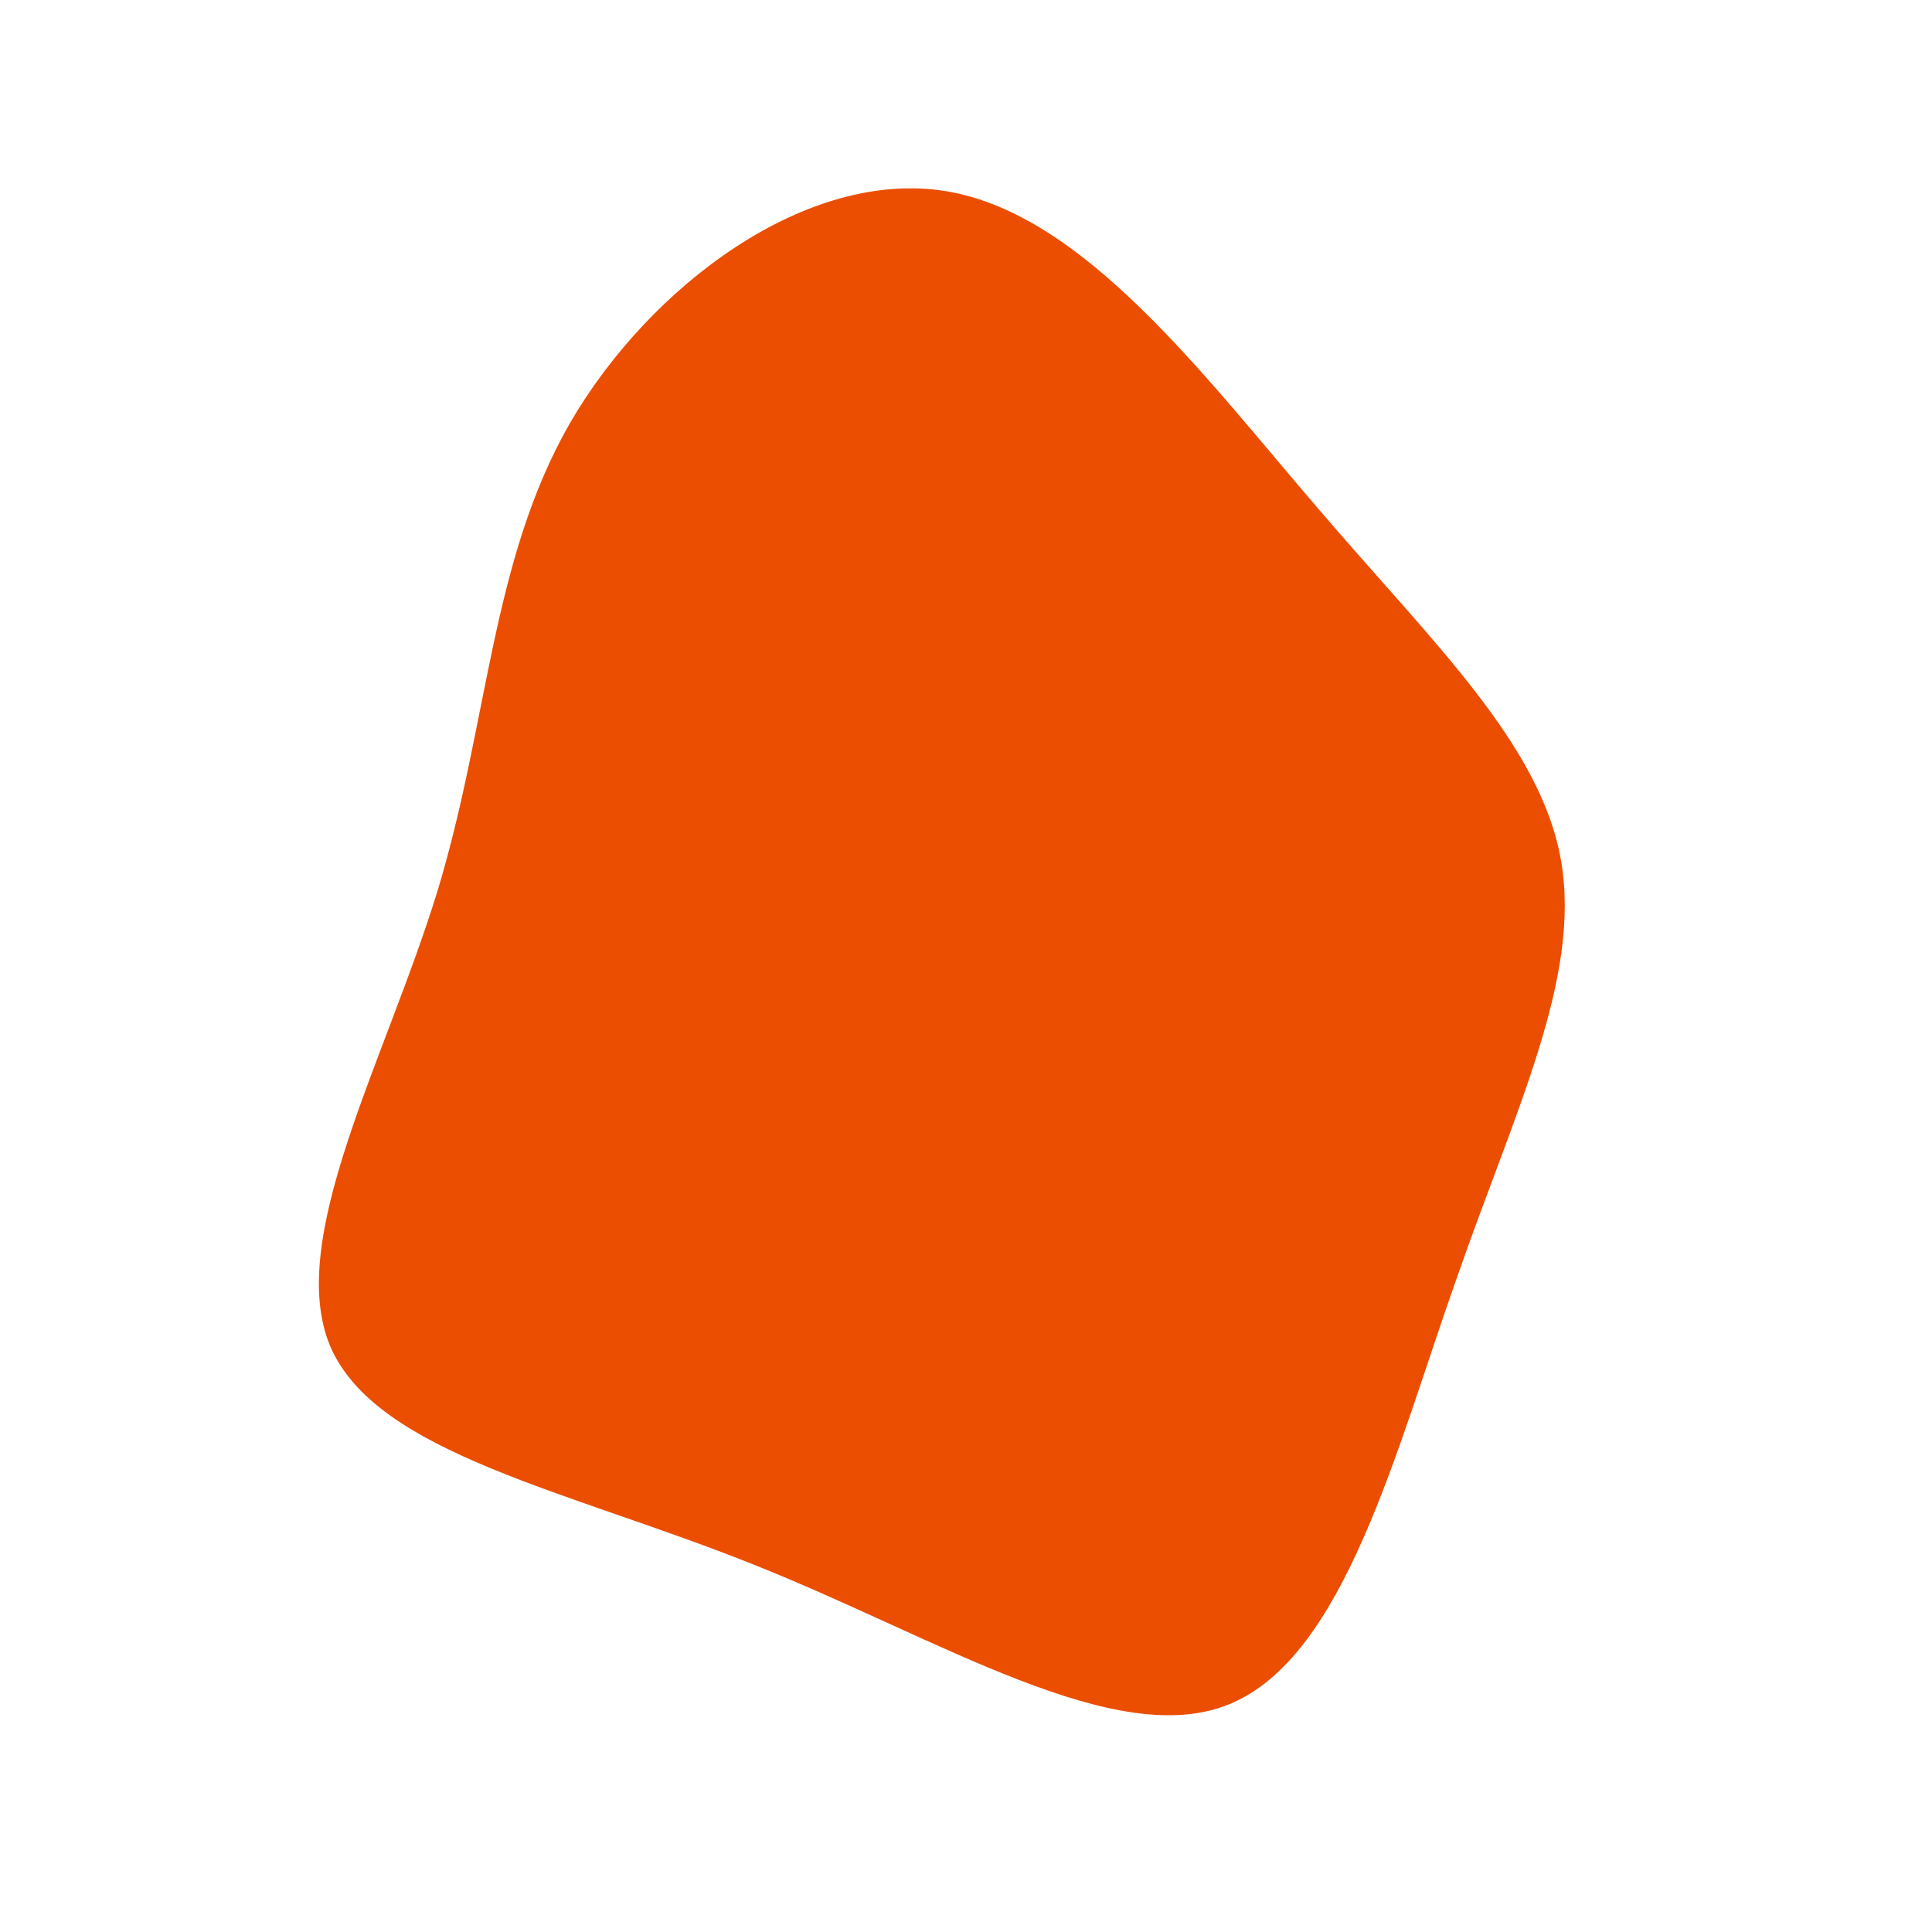
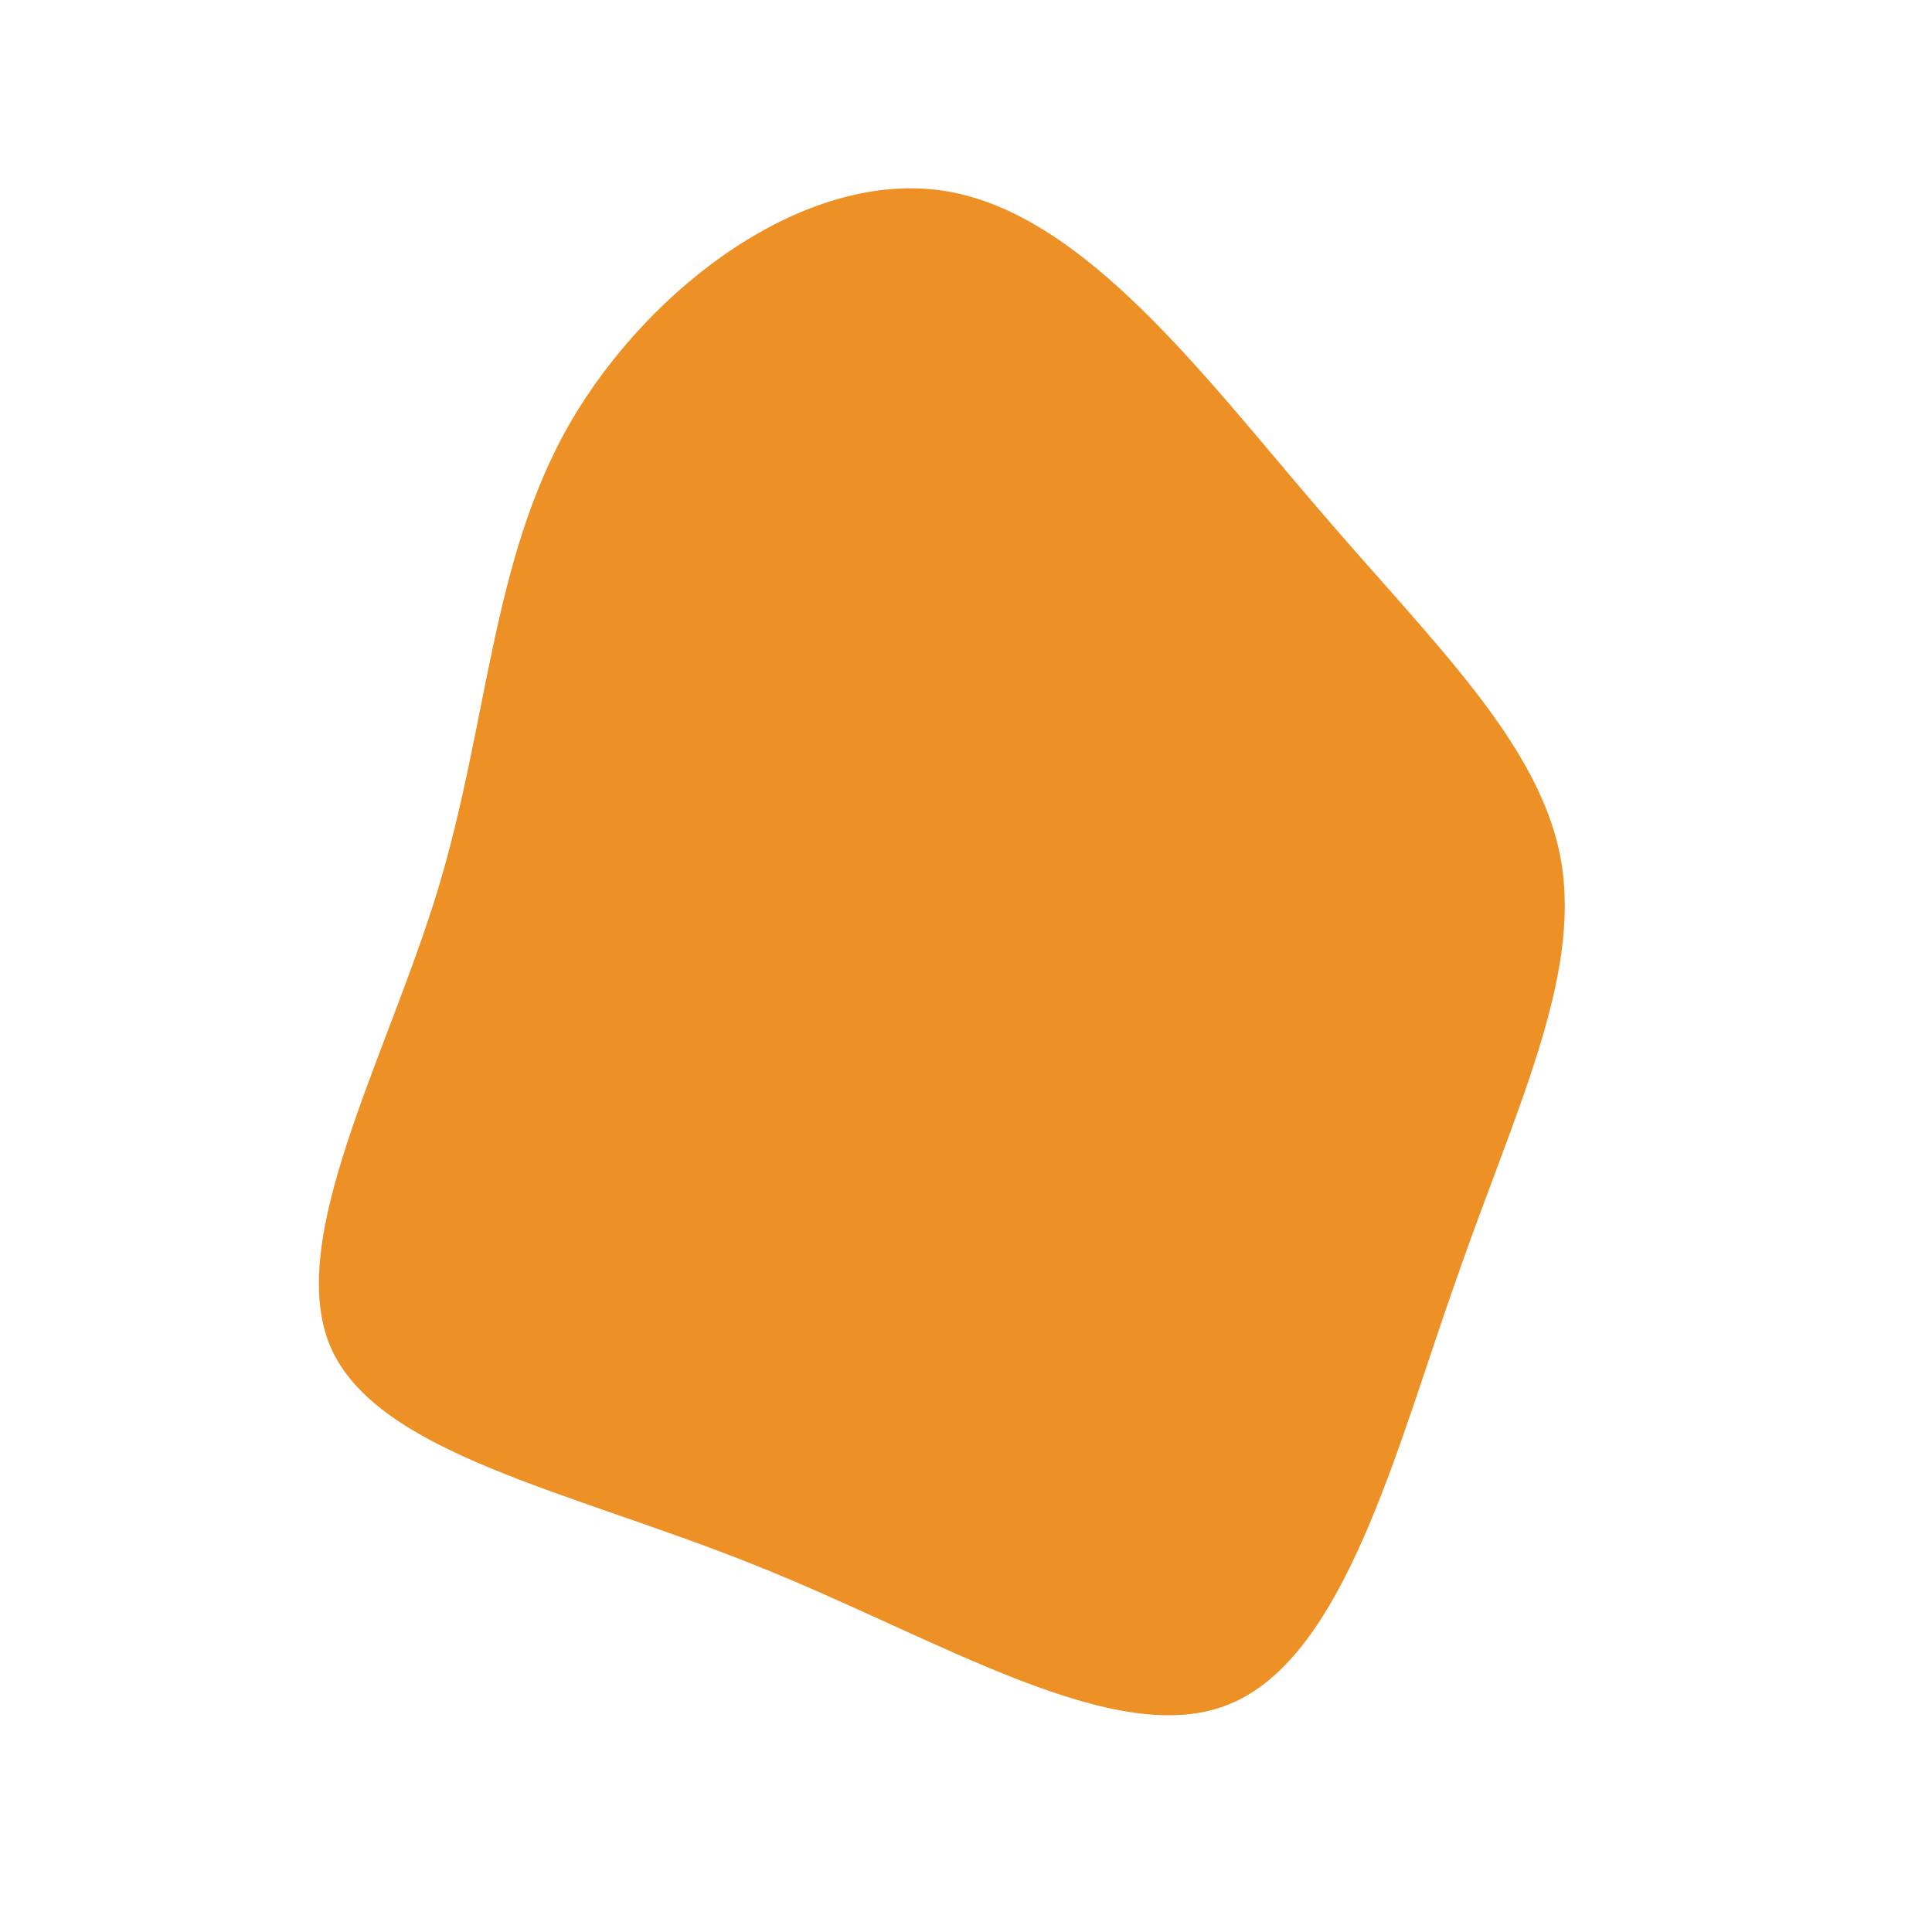
<svg xmlns="http://www.w3.org/2000/svg" viewBox="0 0 200 200">
-   <path fill="#EB4E00" d="M36.5,-47.3C48.2,-33.6,59.5,-23,61.6,-10.9C63.7,1.3,56.8,15,50.7,32.6C44.5,50.1,39.2,71.5,27.3,76.4C15.5,81.3,-2.8,69.6,-21.9,62C-41.1,54.3,-61,50.5,-65.8,39.4C-70.5,28.3,-60.1,9.8,-54.7,-7.8C-49.4,-25.3,-49.2,-41.9,-41,-56.2C-32.7,-70.5,-16.4,-82.6,-2,-80.2C12.3,-77.8,24.7,-61,36.5,-47.3Z" transform="translate(100 100)" />
+   <path fill="#ed9026" d="M36.5,-47.3C48.2,-33.6,59.5,-23,61.6,-10.9C63.7,1.3,56.8,15,50.7,32.6C44.5,50.1,39.2,71.5,27.3,76.4C15.5,81.3,-2.8,69.6,-21.9,62C-41.1,54.3,-61,50.5,-65.8,39.4C-70.5,28.3,-60.1,9.8,-54.7,-7.8C-49.4,-25.3,-49.2,-41.9,-41,-56.2C-32.7,-70.5,-16.4,-82.6,-2,-80.2C12.3,-77.8,24.7,-61,36.5,-47.3Z" transform="translate(100 100)" />
</svg>
